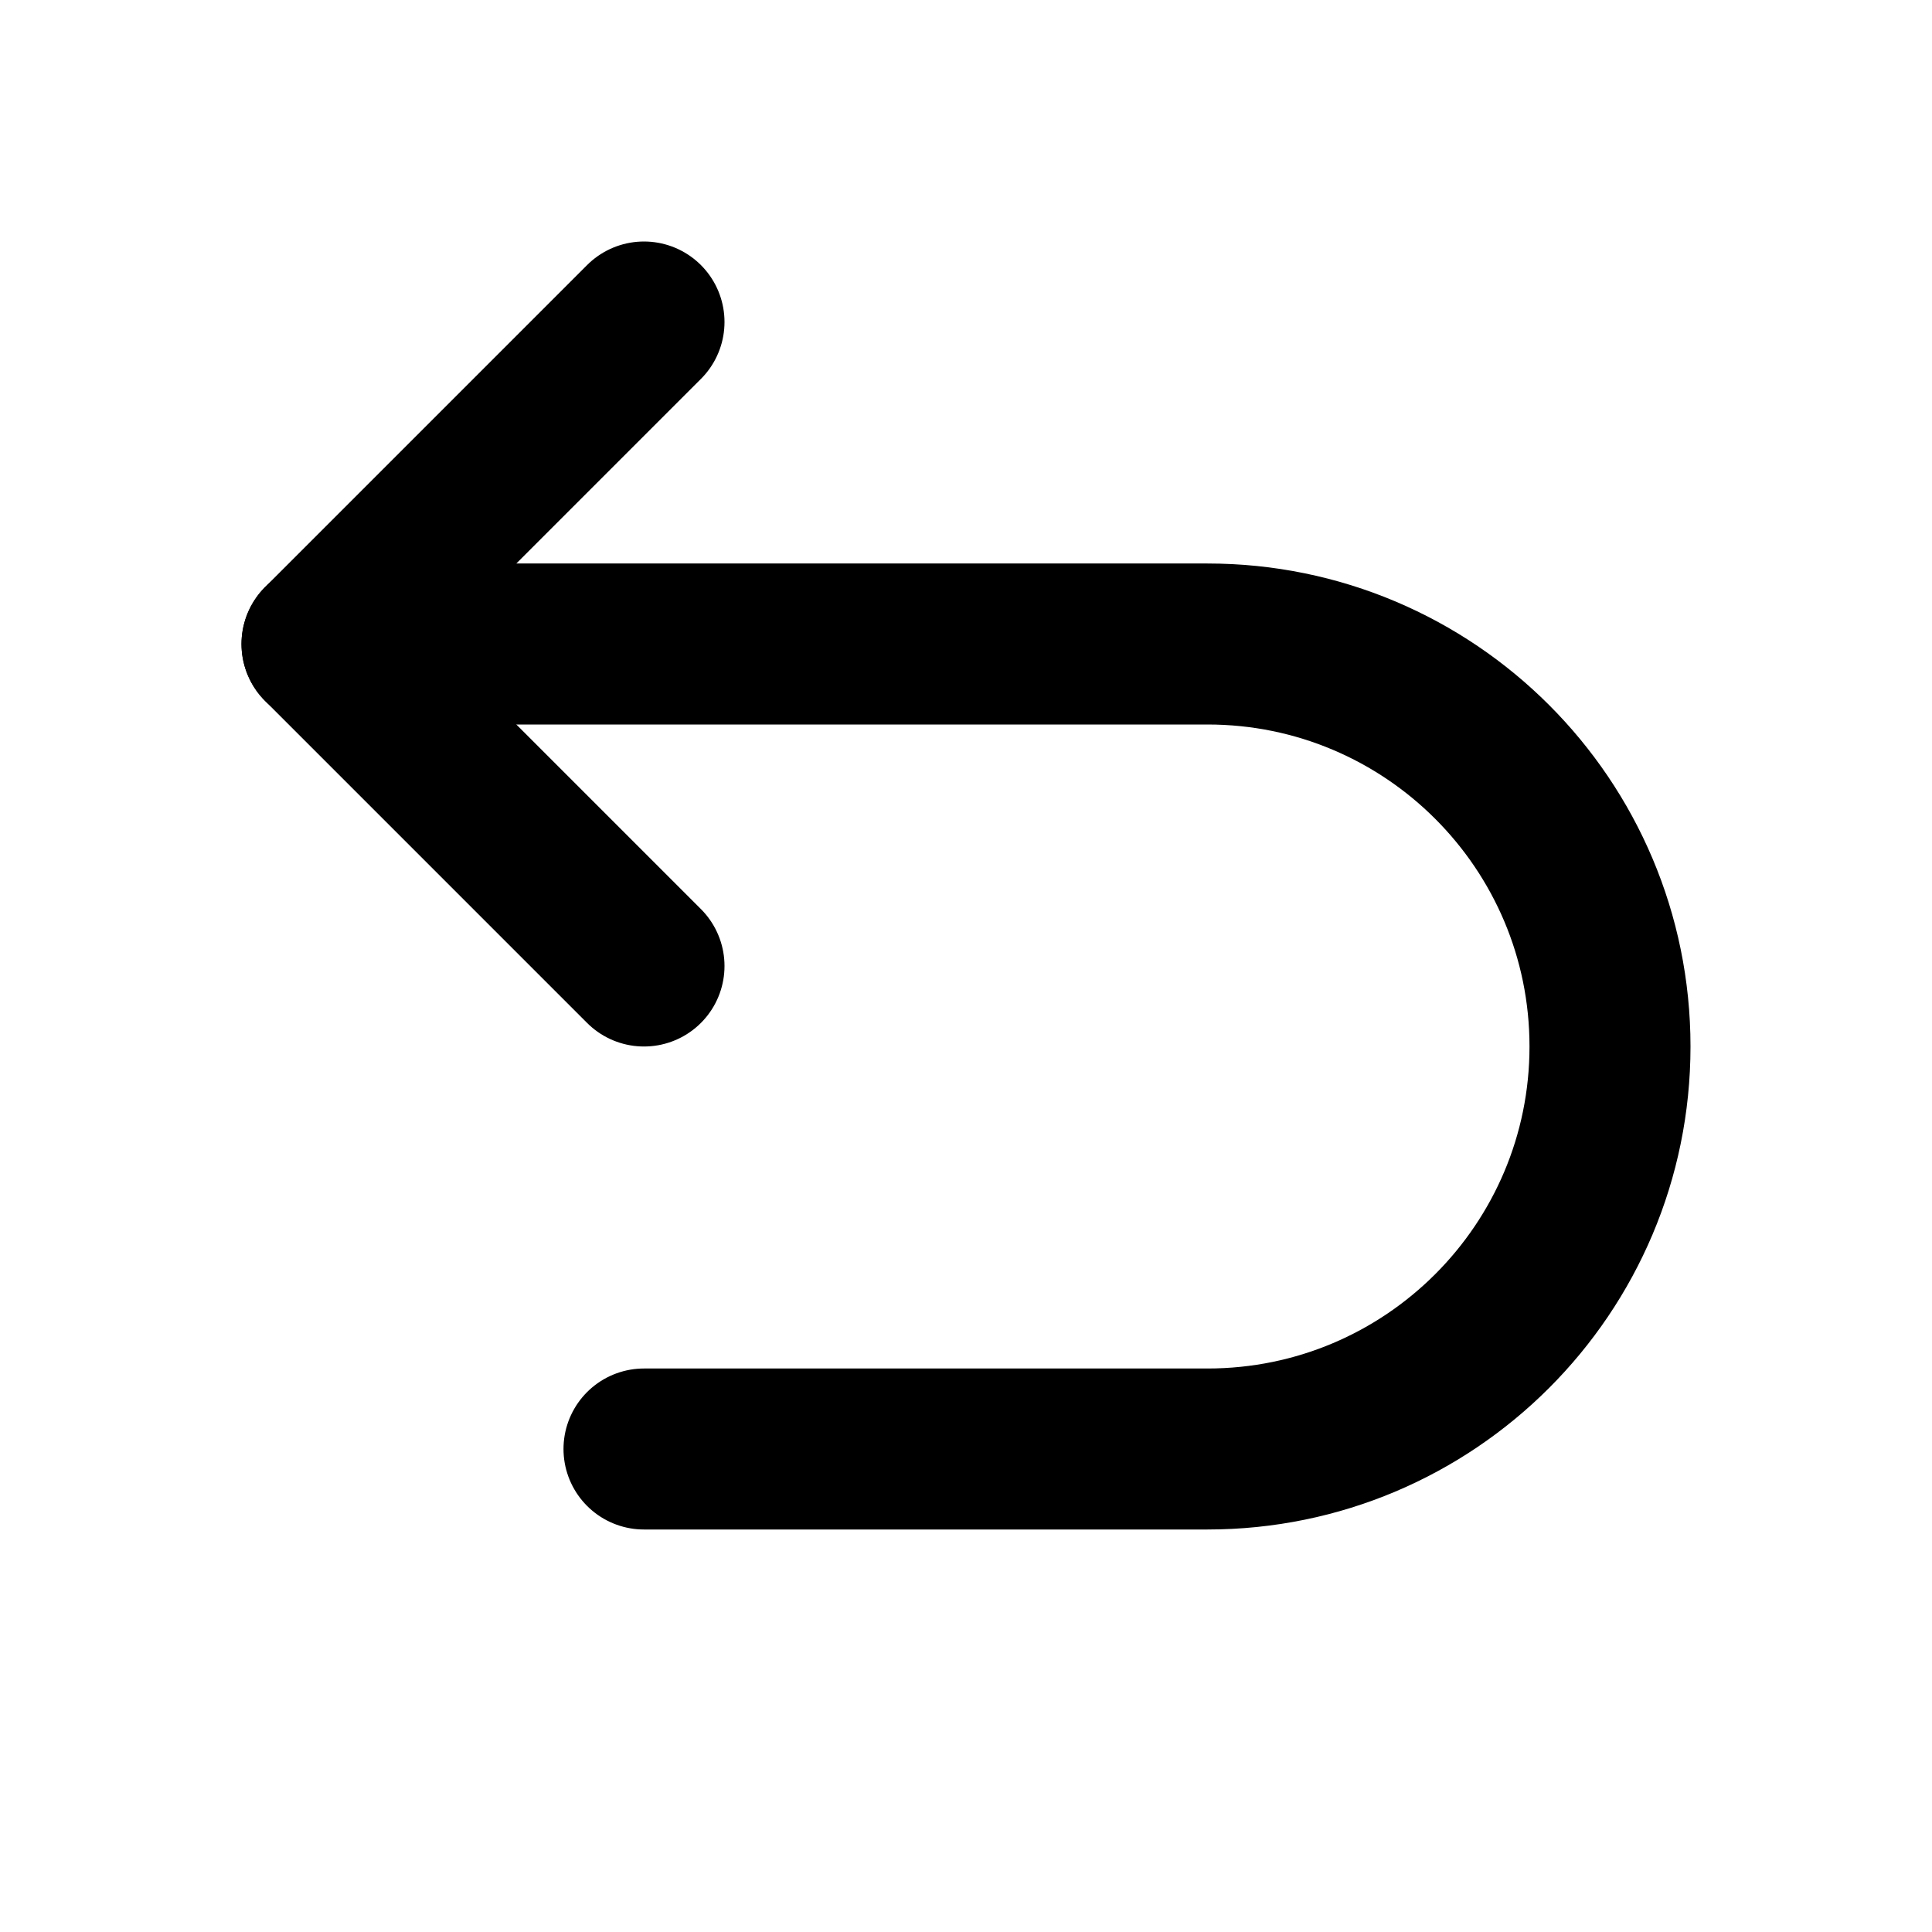
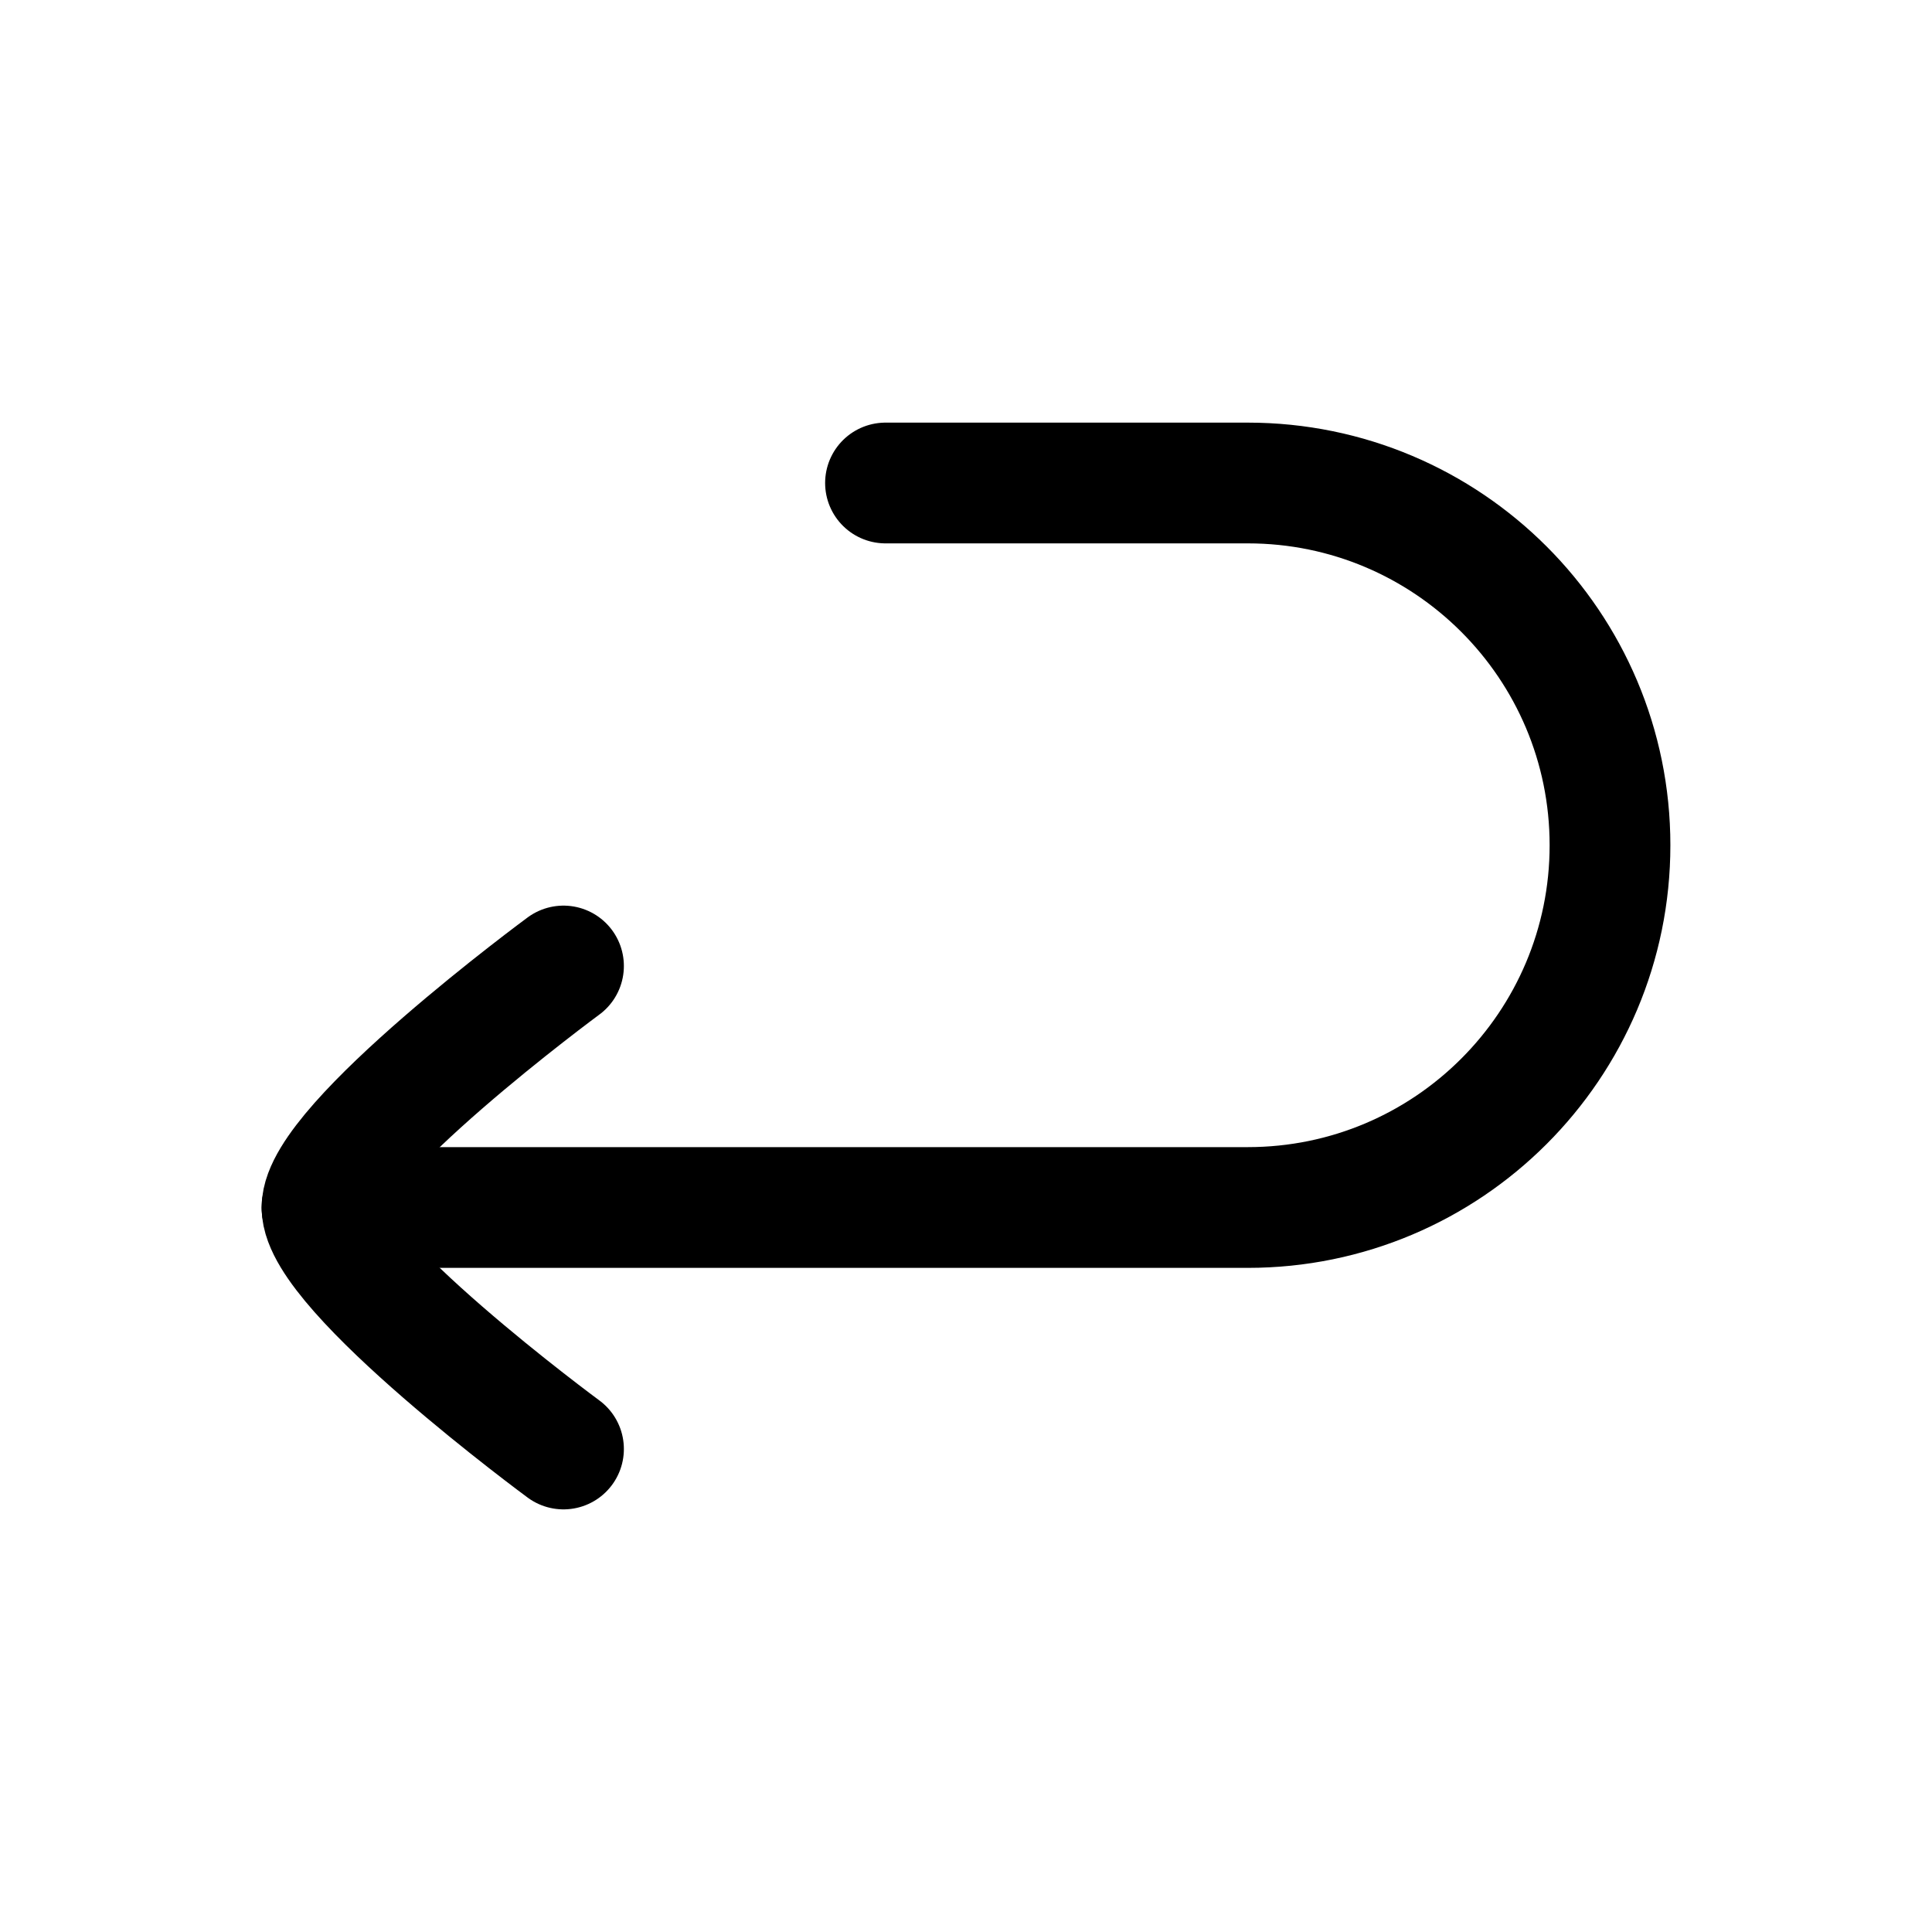
- <svg xmlns="http://www.w3.org/2000/svg" viewBox="0 0 24 24" fill="none" stroke="#000000" stroke-width="2" stroke-linecap="round" stroke-linejoin="round">
-   <path d="M4 8h11a5 5 0 0 1 0 10H8" />
-   <path d="m8 4-4 4 4 4" />
+ <svg xmlns="http://www.w3.org/2000/svg" width="24" height="24" viewBox="0 0 24 24" fill="none">
+   <path d="M11 6H15.5C17.985 6 20 8.015 20 10.5C20 12.985 17.985 15 15.5 15H4" stroke="#000000" stroke-width="1.5" stroke-linecap="round" stroke-linejoin="round" />
+   <path d="M7 12C7 12 4 14.21 4 15C4 15.791 7 18 7 18" stroke="#000000" stroke-width="1.5" stroke-linecap="round" stroke-linejoin="round" />
</svg>
